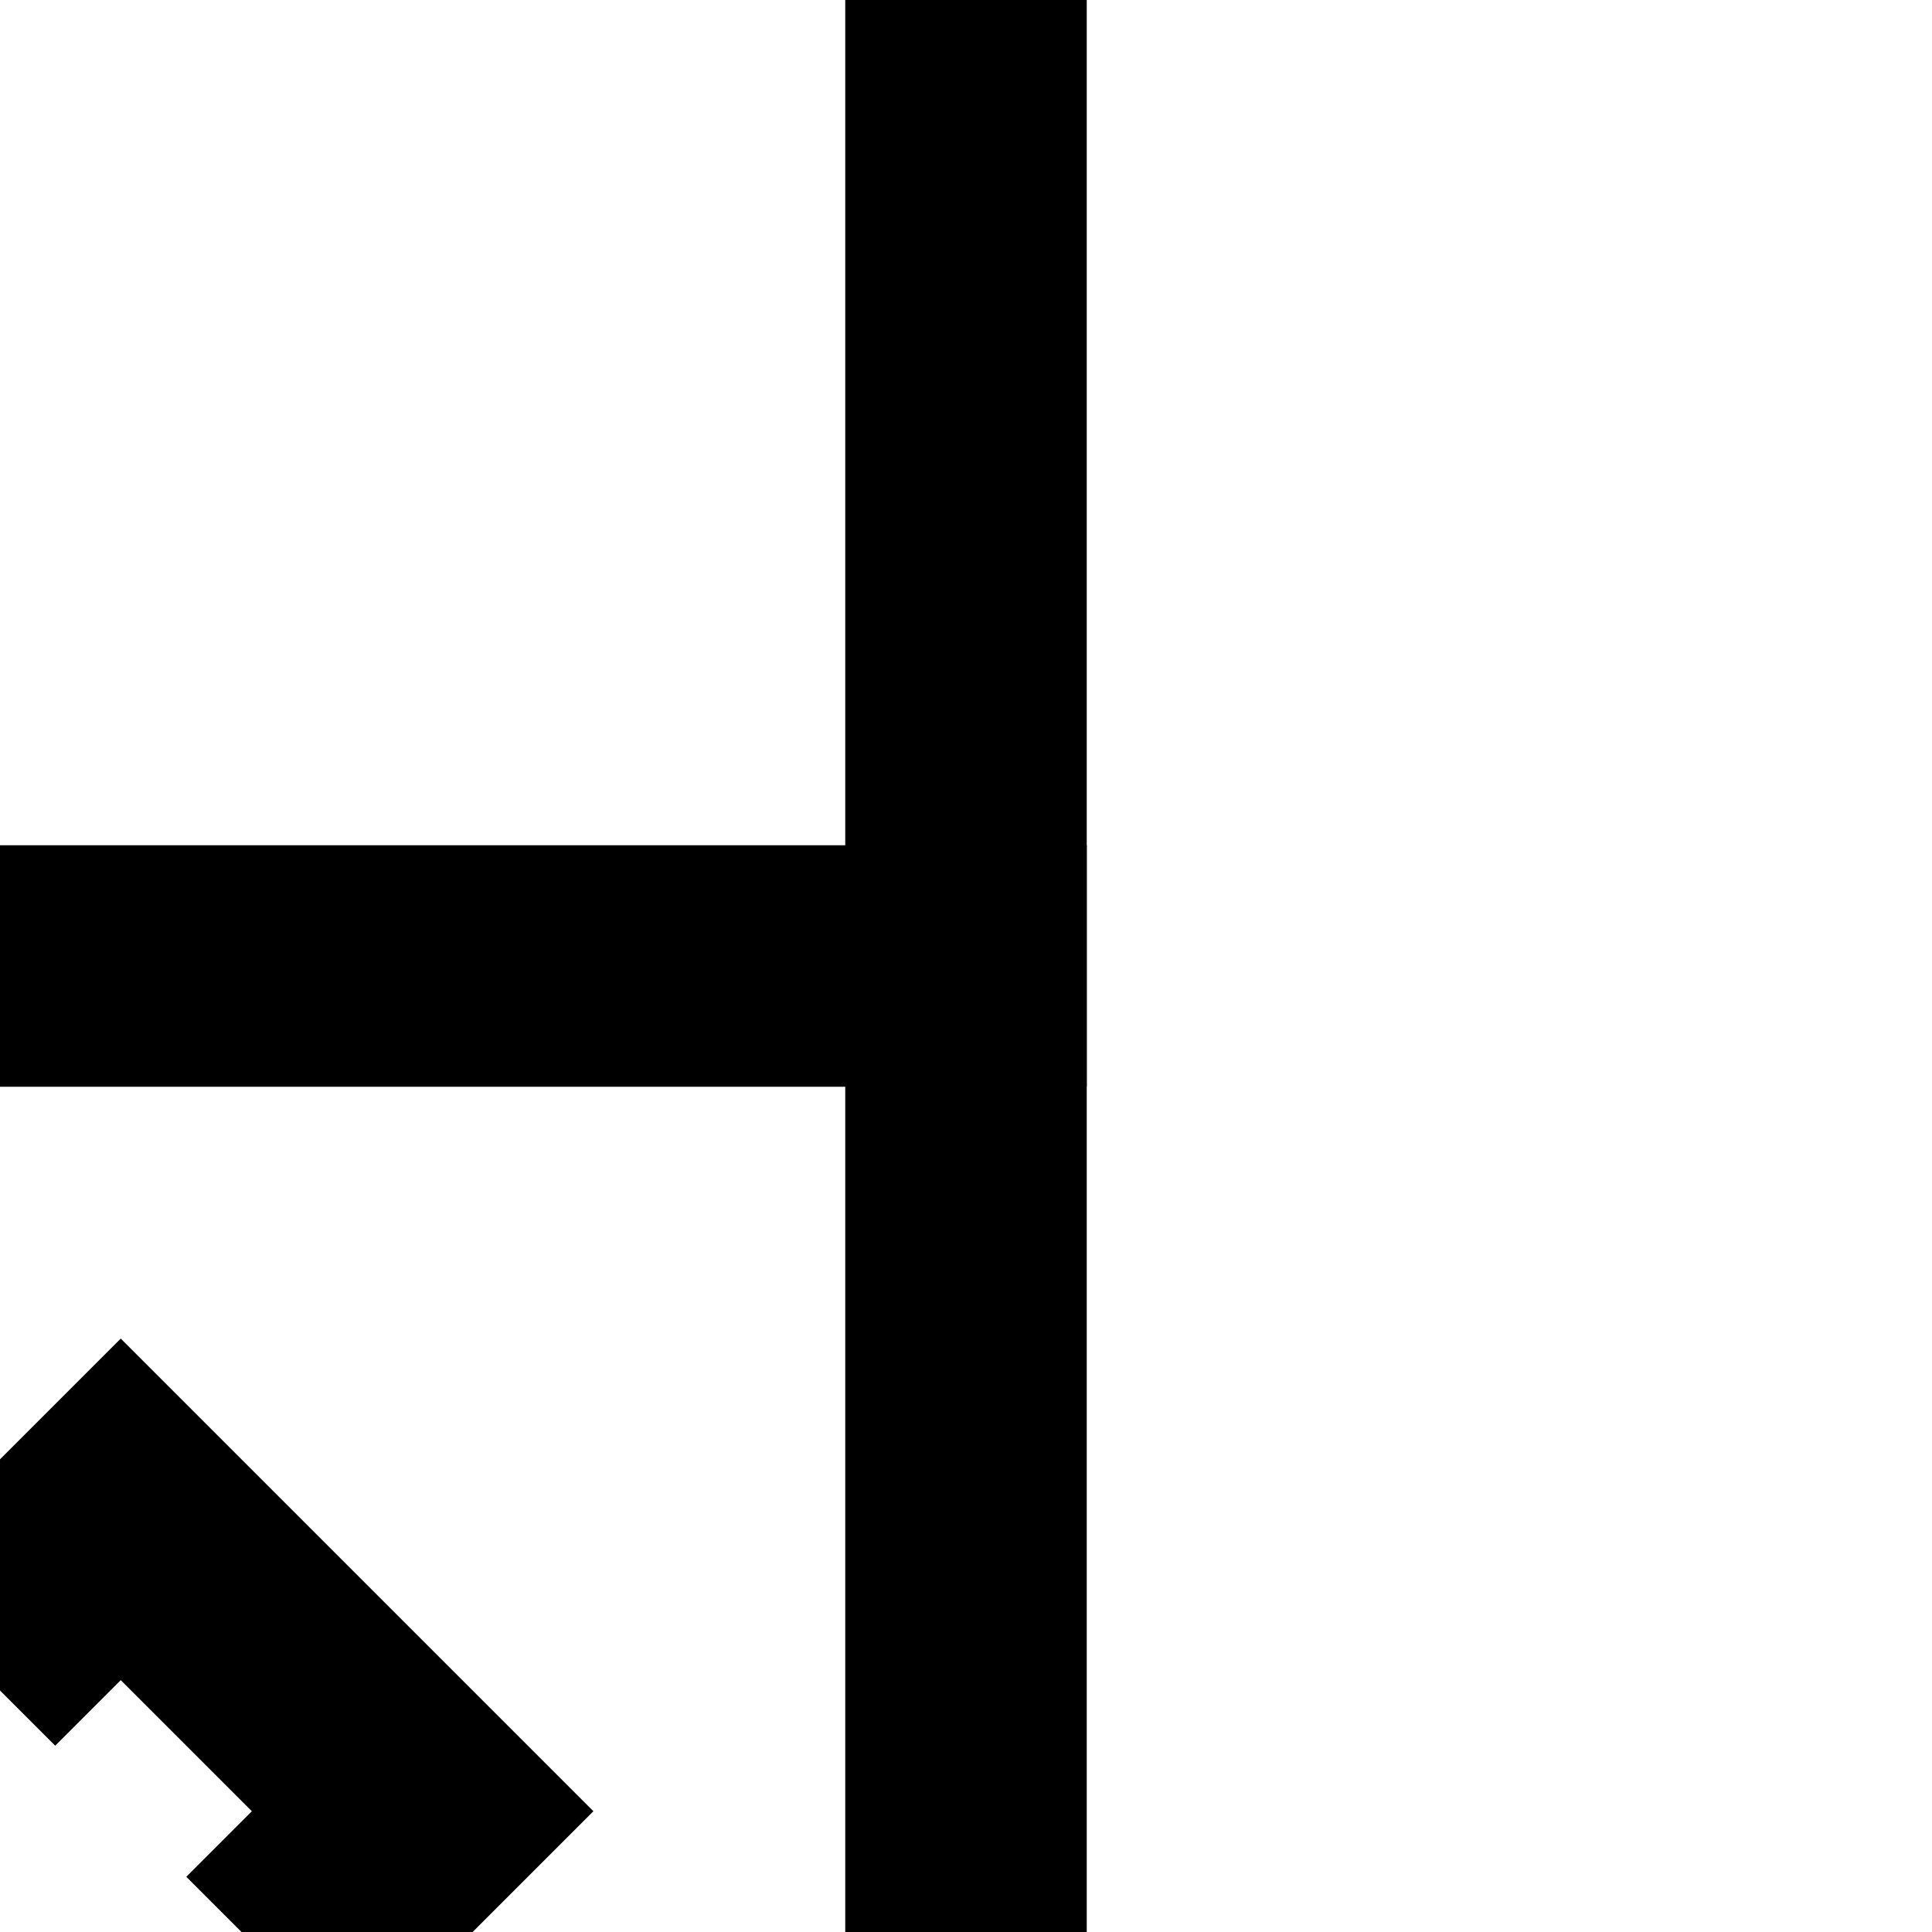
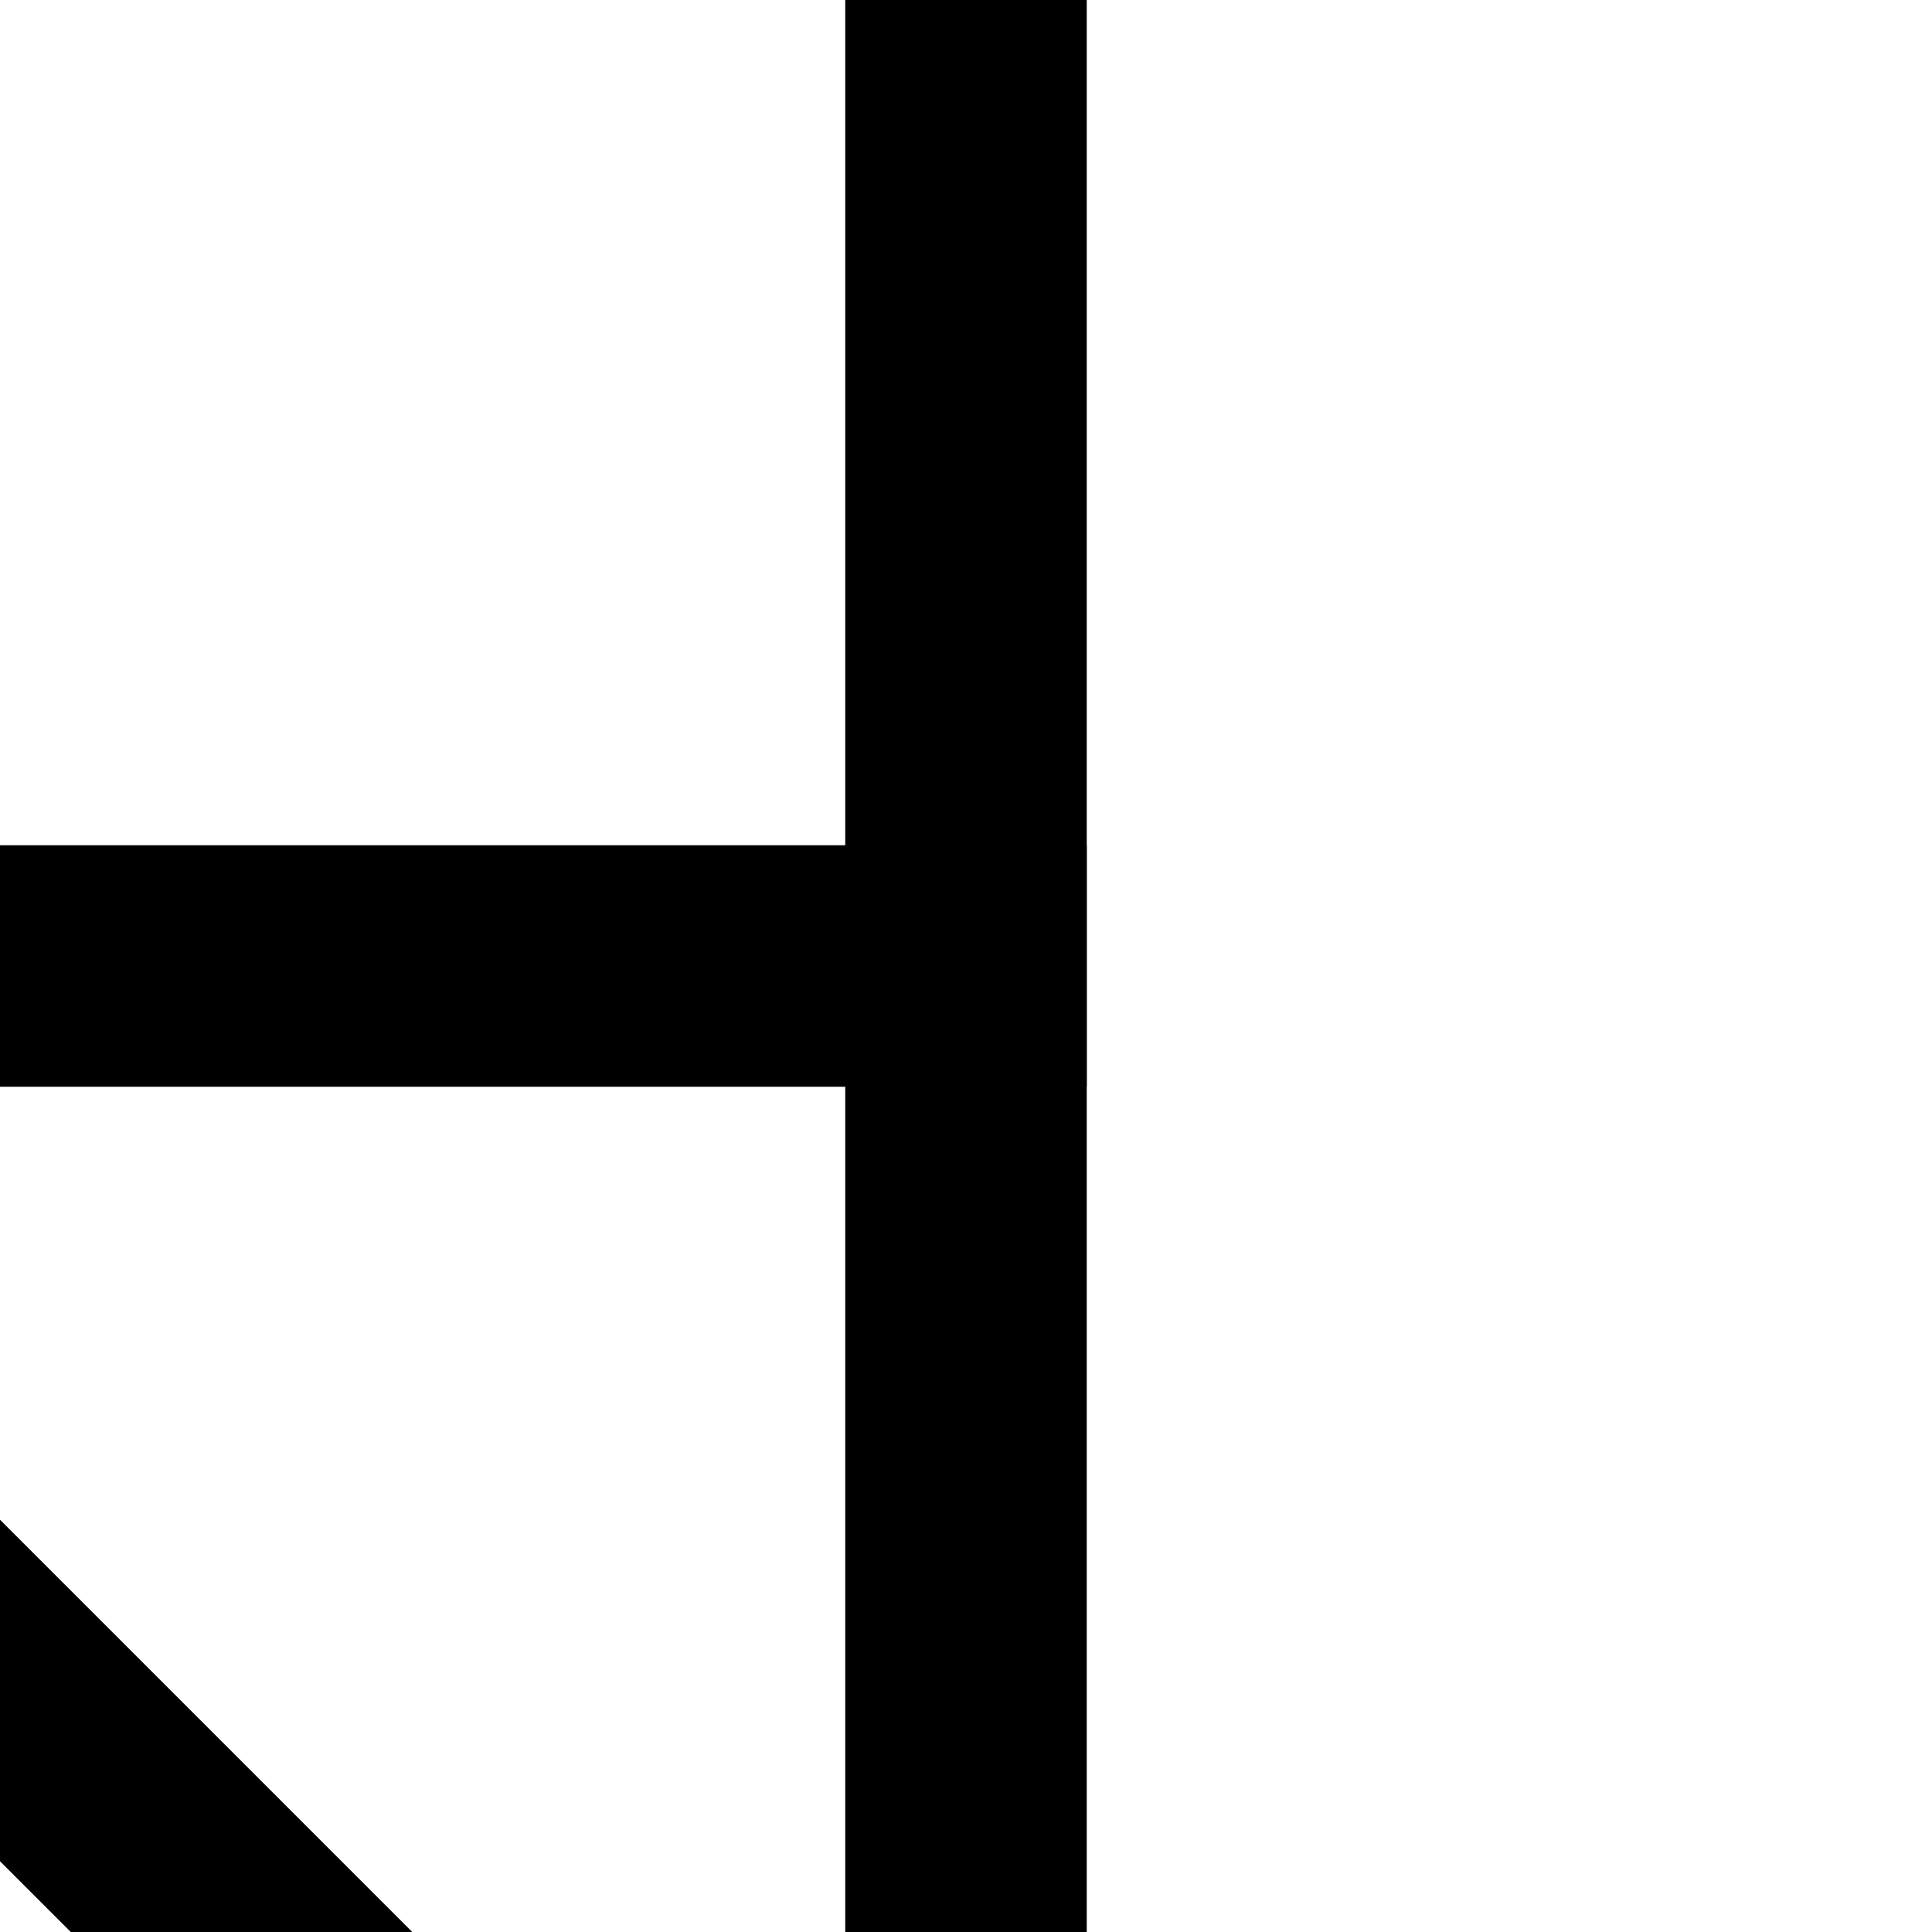
<svg xmlns="http://www.w3.org/2000/svg" width="512" height="512" viewBox="0 0 135.467 135.467" version="1.1" id="svg8">
  <defs id="defs2" />
  <g id="layer1" transform="translate(0,-161.5333)">
    <path style="fill:none;fill-rule:evenodd;stroke:#000000;stroke-width:16.933;stroke-linecap:square;stroke-linejoin:miter;stroke-opacity:1;stroke-miterlimit:4;stroke-dasharray:none" d="M 67.733,161.533 V 297" id="path4561" />
    <path style="fill:none;fill-rule:evenodd;stroke:#000000;stroke-width:16.933;stroke-linecap:square;stroke-linejoin:miter;stroke-opacity:1;stroke-miterlimit:4;stroke-dasharray:none" d="M 0,229.267 H 67.733" id="path4582" />
  </g>
  <defs id="defs2" />
-   <path id="path4672" d="M -2.117,116.417 8.467,105.833 29.633,127 19.05,137.583" style="fill:none;fill-rule:evenodd;stroke:#000000;stroke-width:16.933;stroke-linecap:butt;stroke-linejoin:miter;stroke-miterlimit:4;stroke-dasharray:none;stroke-opacity:1" />
+   <path style="fill:none;fill-rule:evenodd;stroke:#000000;stroke-width:16.933;stroke-linecap:butt;stroke-linejoin:miter;stroke-opacity:1;stroke-miterlimit:4;stroke-dasharray:none" d="M 0,186.267 33.867,152.4 -16.933,101.6 -50.8,135.467" id="path4528" />
</svg>
